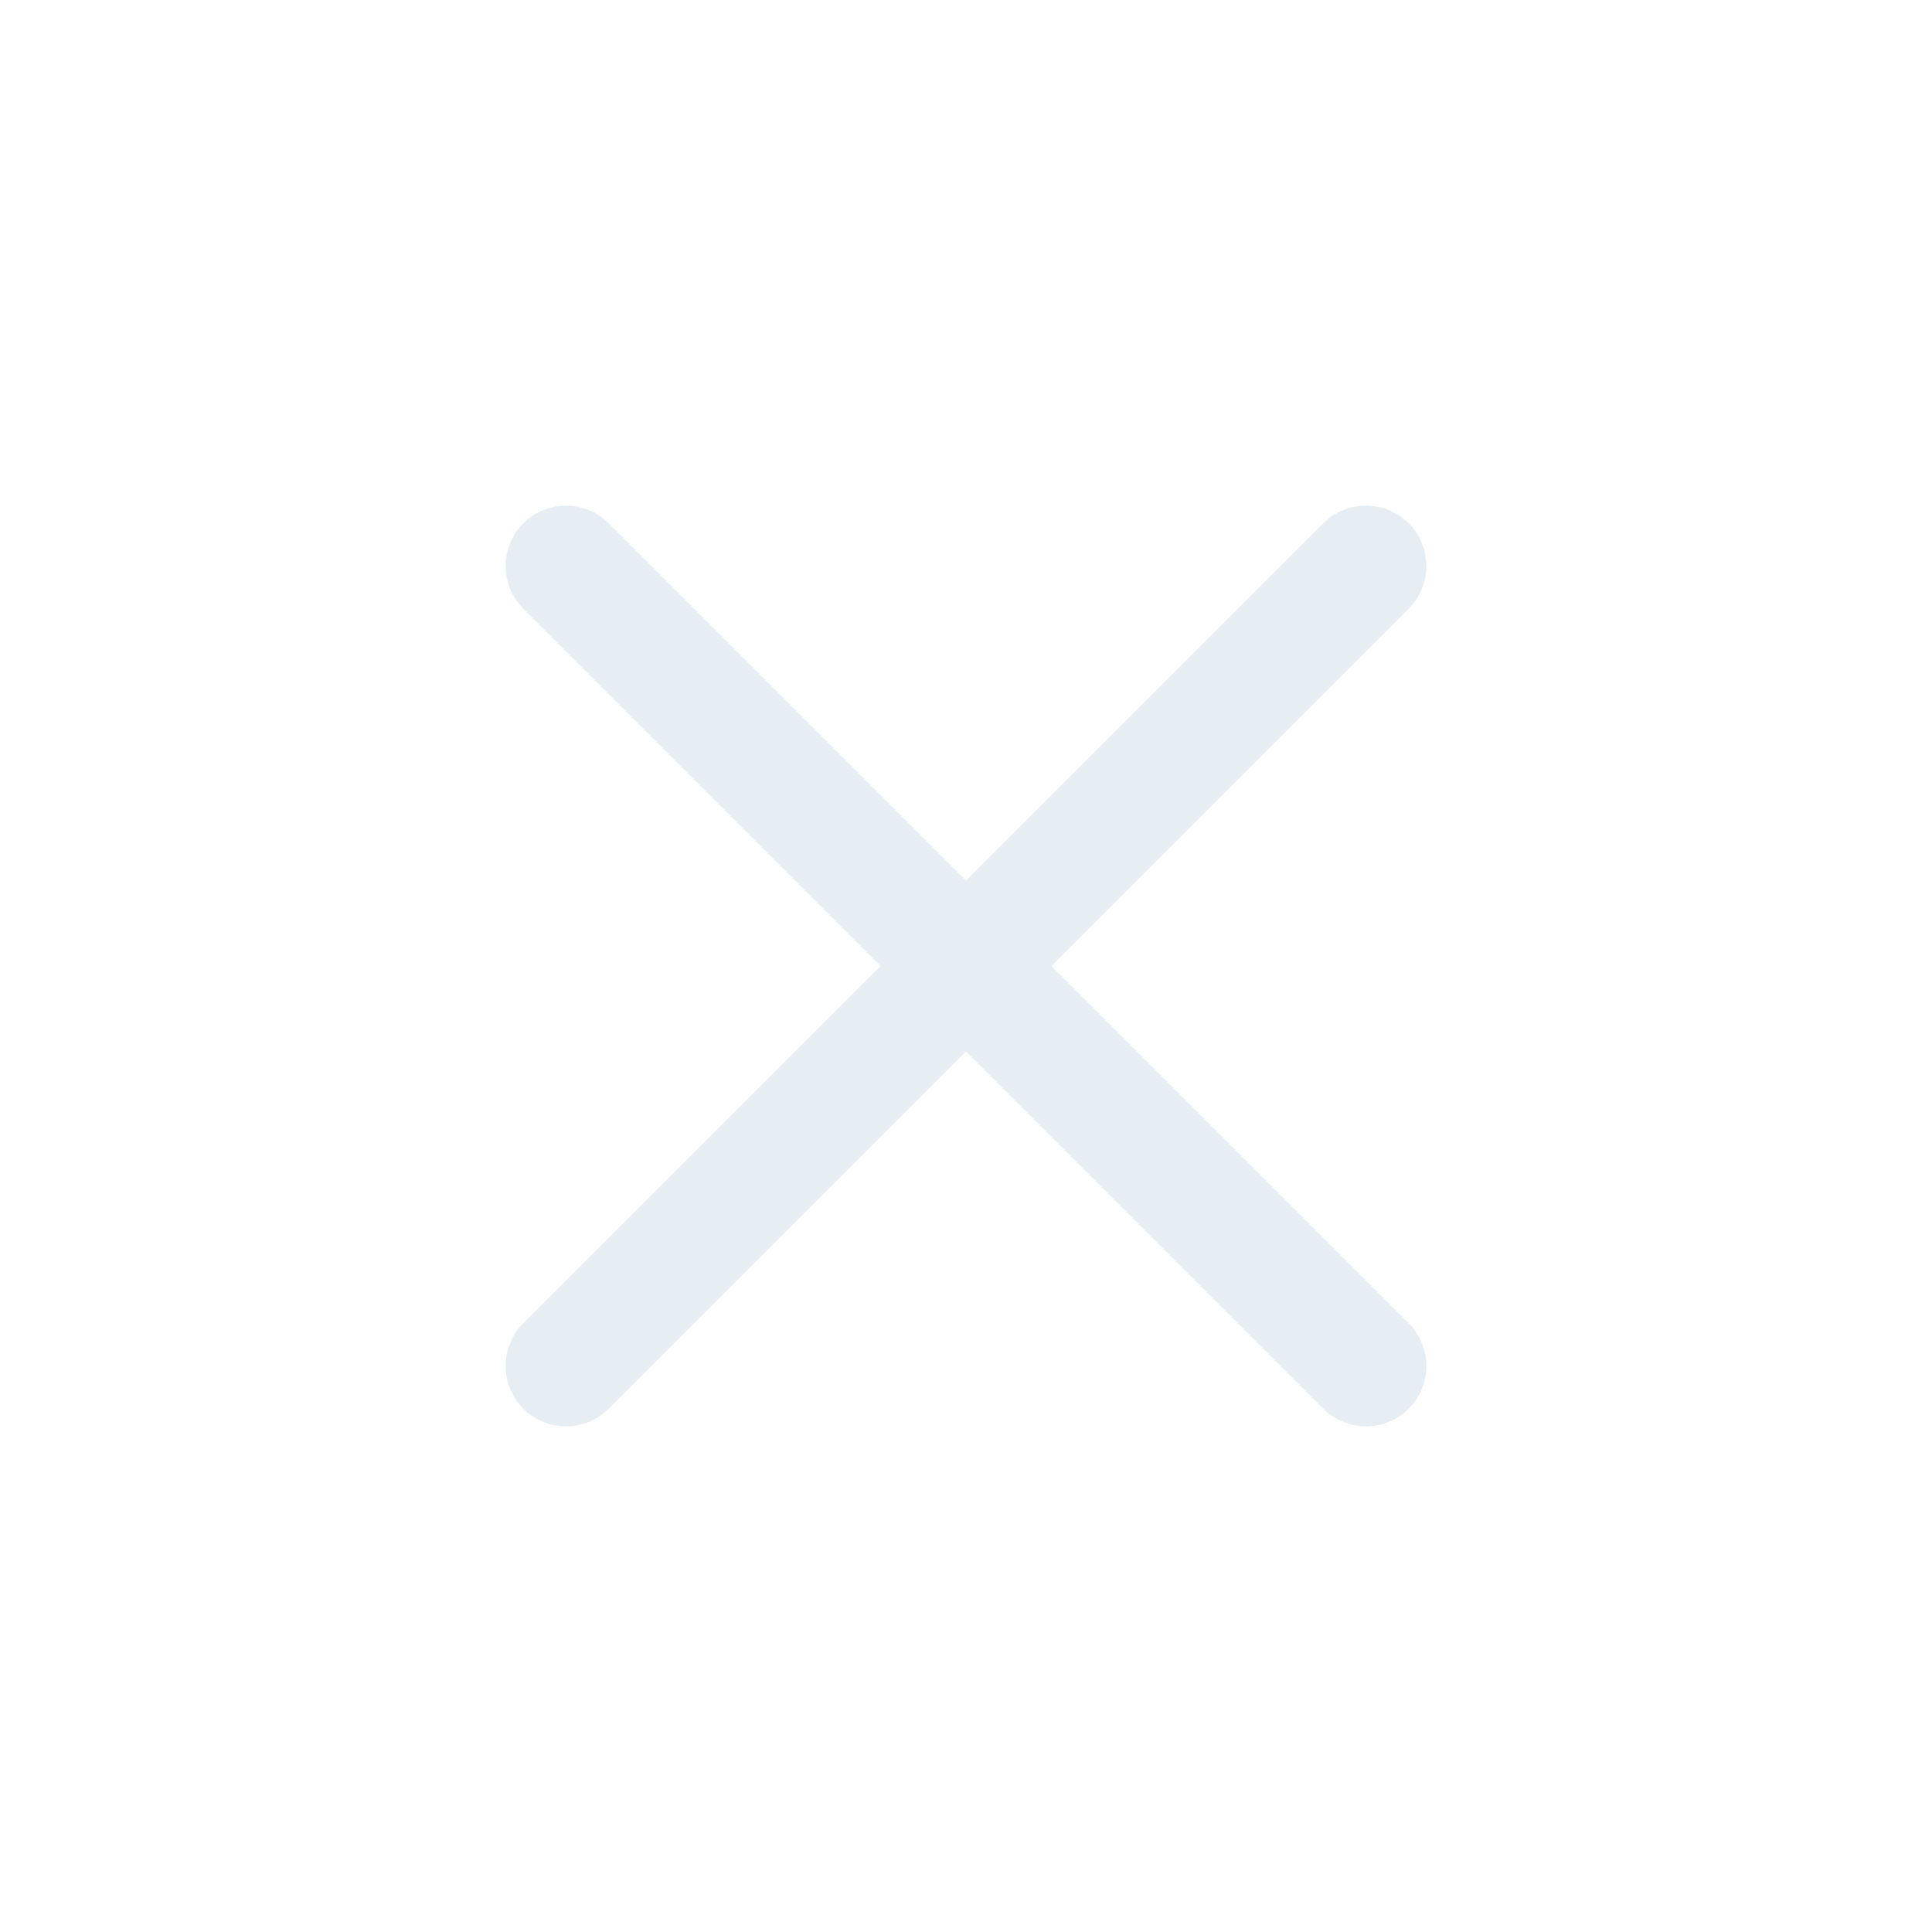
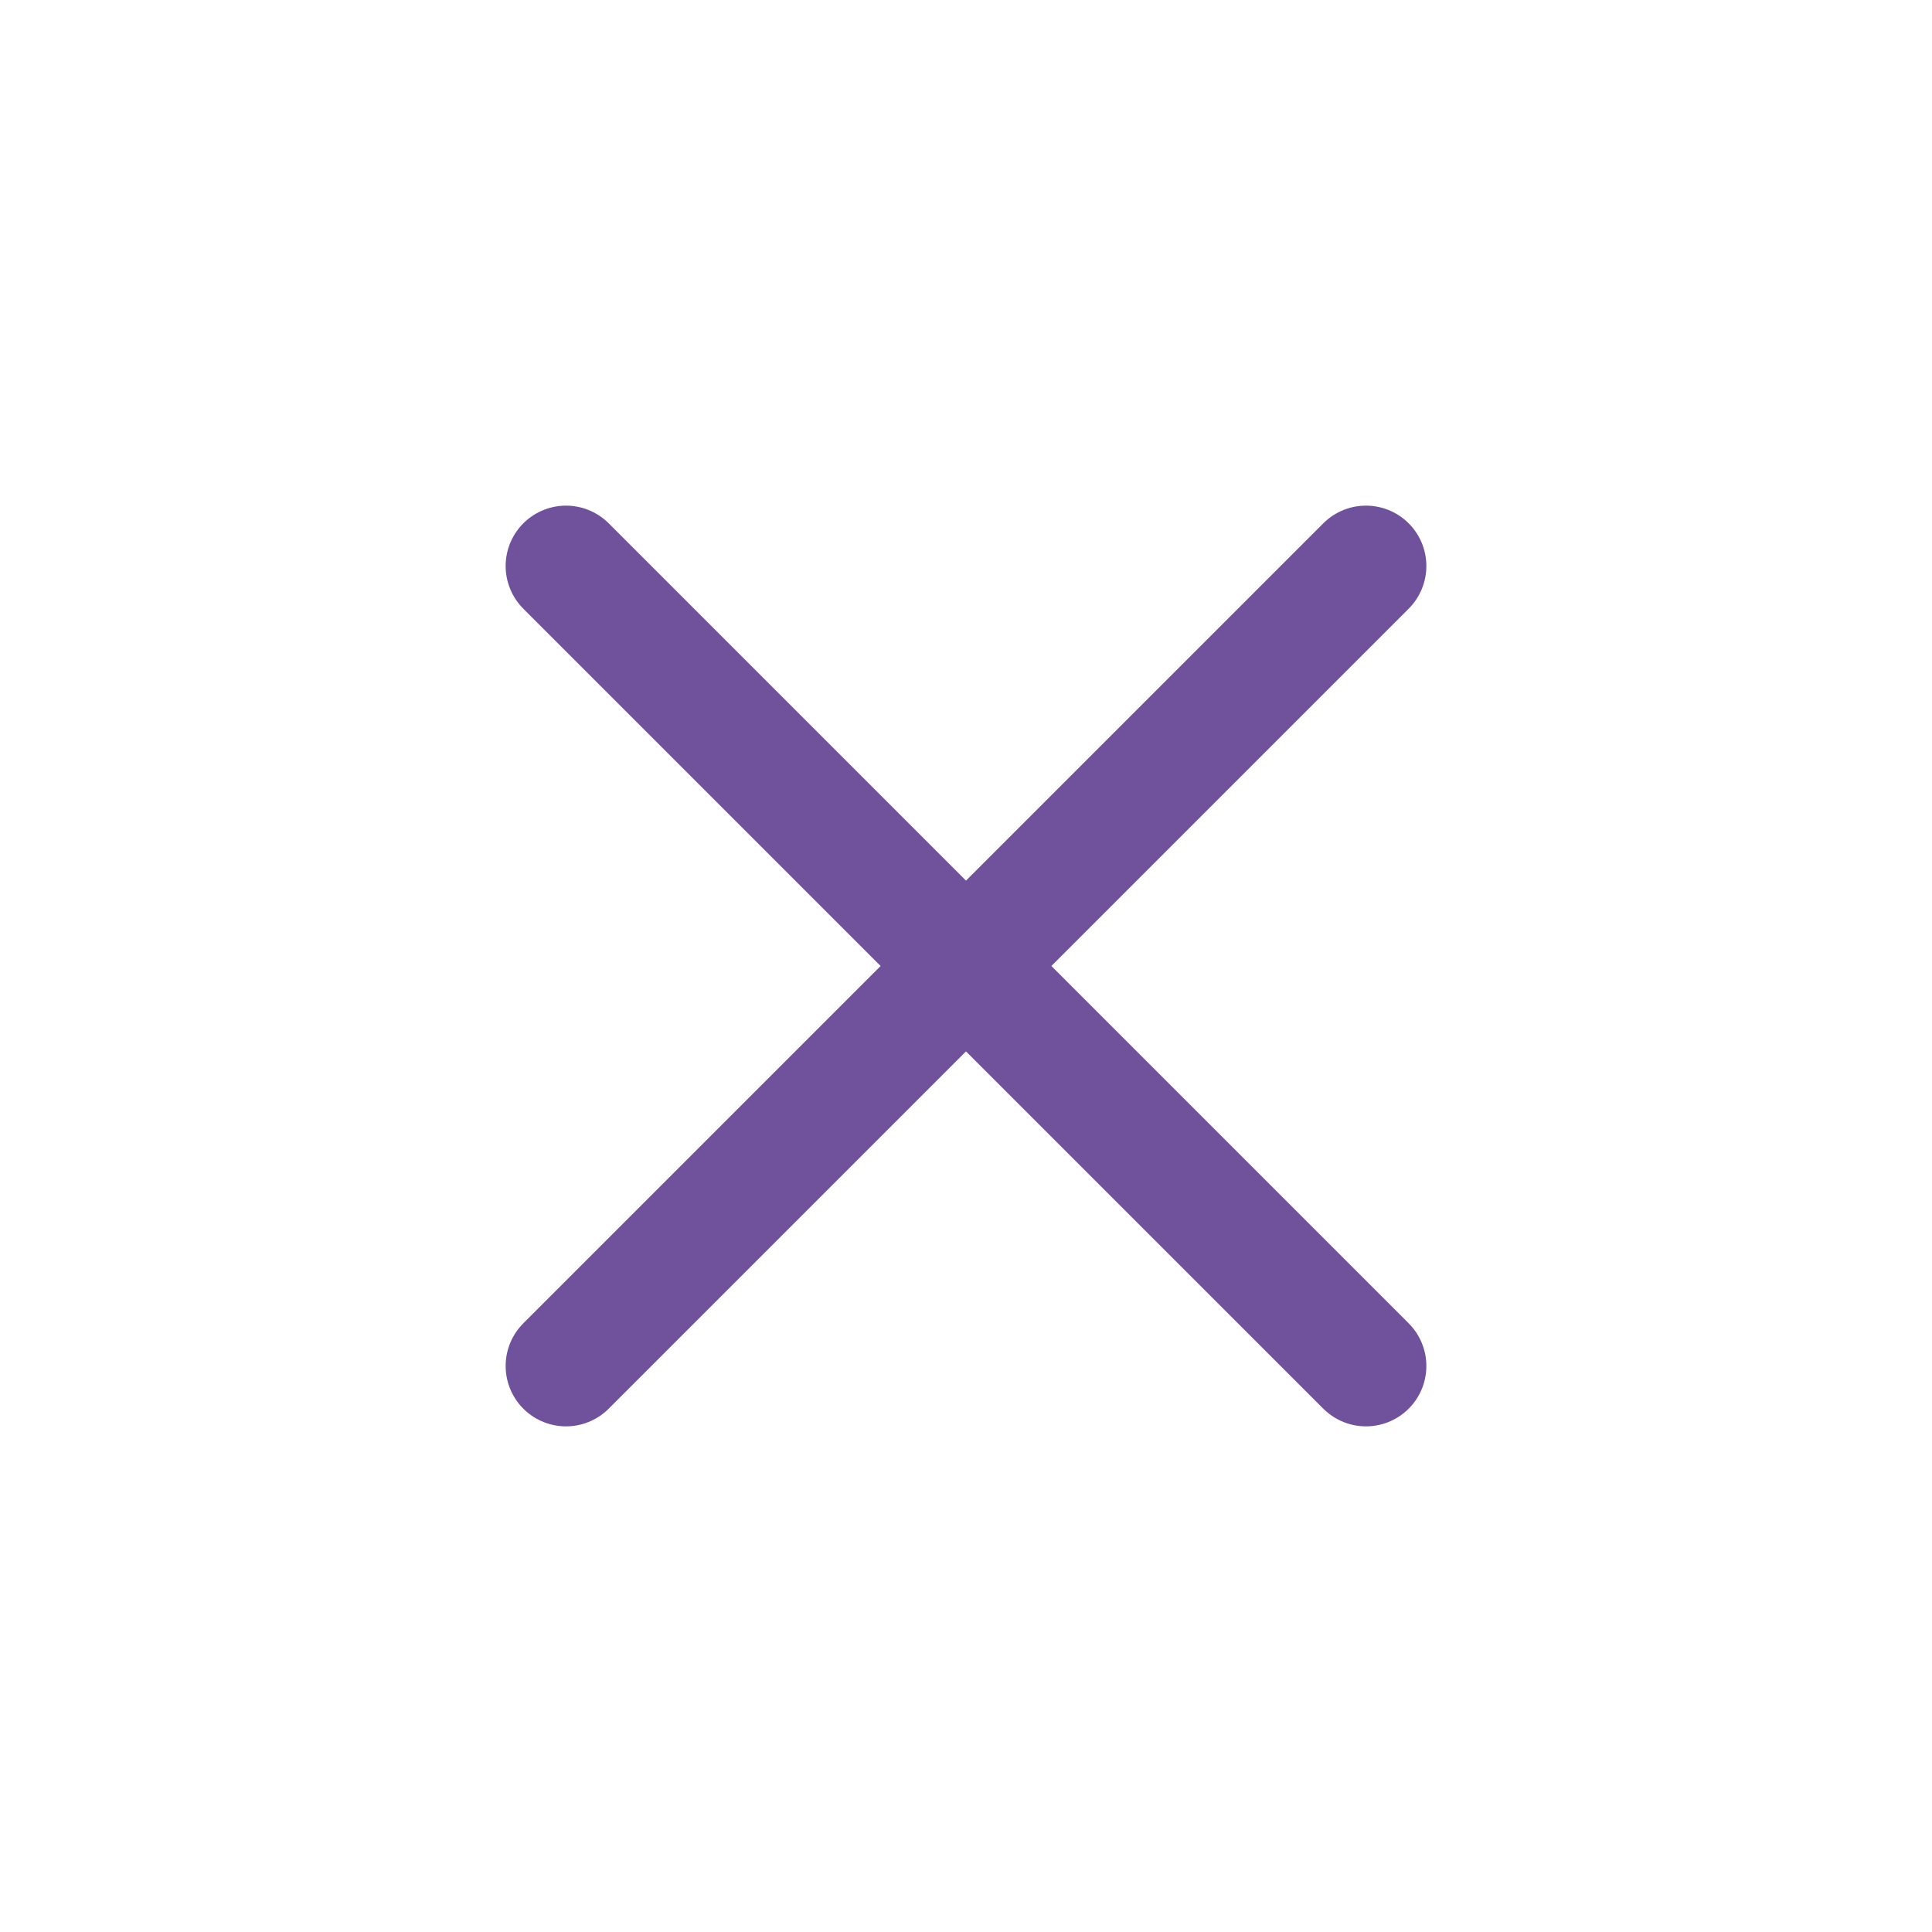
<svg xmlns="http://www.w3.org/2000/svg" viewBox="0 0 512 512" width="512" height="512">
-   <path d="M 150 150 L 362 362 M 362 150 L 150 362" fill="none" stroke="#E6EDF3" stroke-width="32.0" stroke-linecap="round" stroke-linejoin="round" />
+   <path d="M 150 150 L 362 362 M 362 150 L 150 362" fill="none" stroke="#70519C" stroke-width="32.0" stroke-linecap="round" stroke-linejoin="round" />
</svg>
